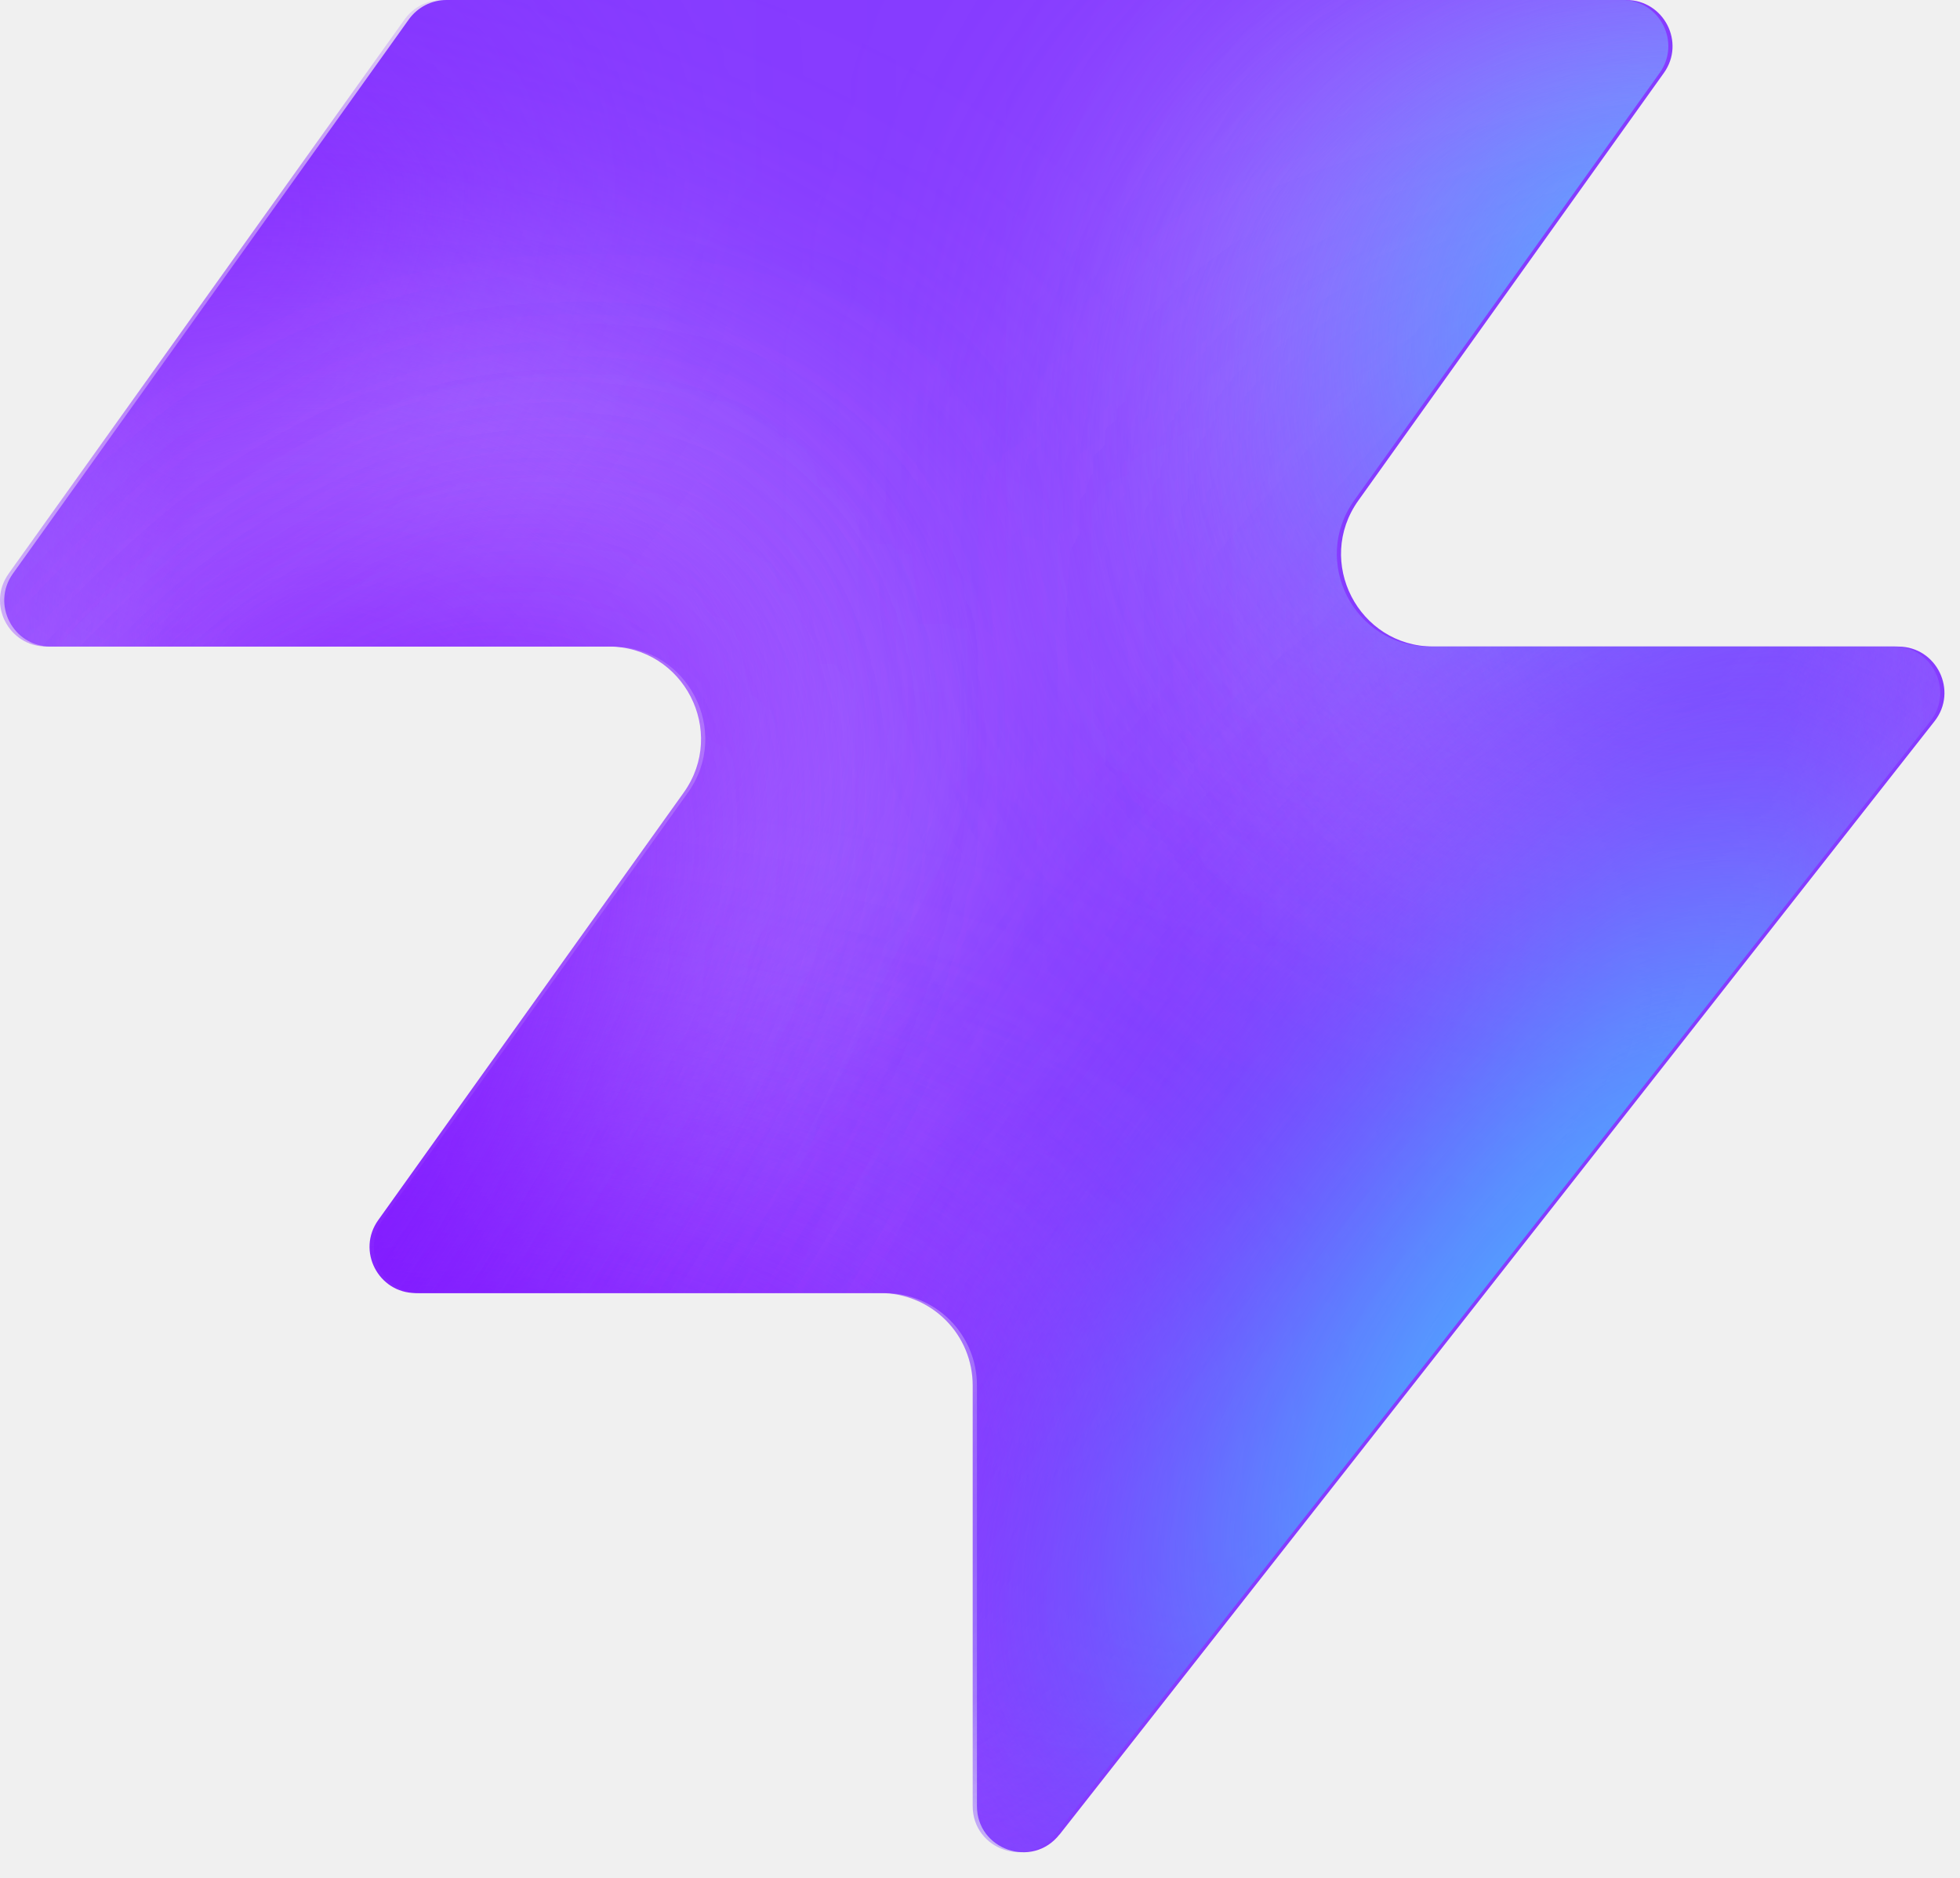
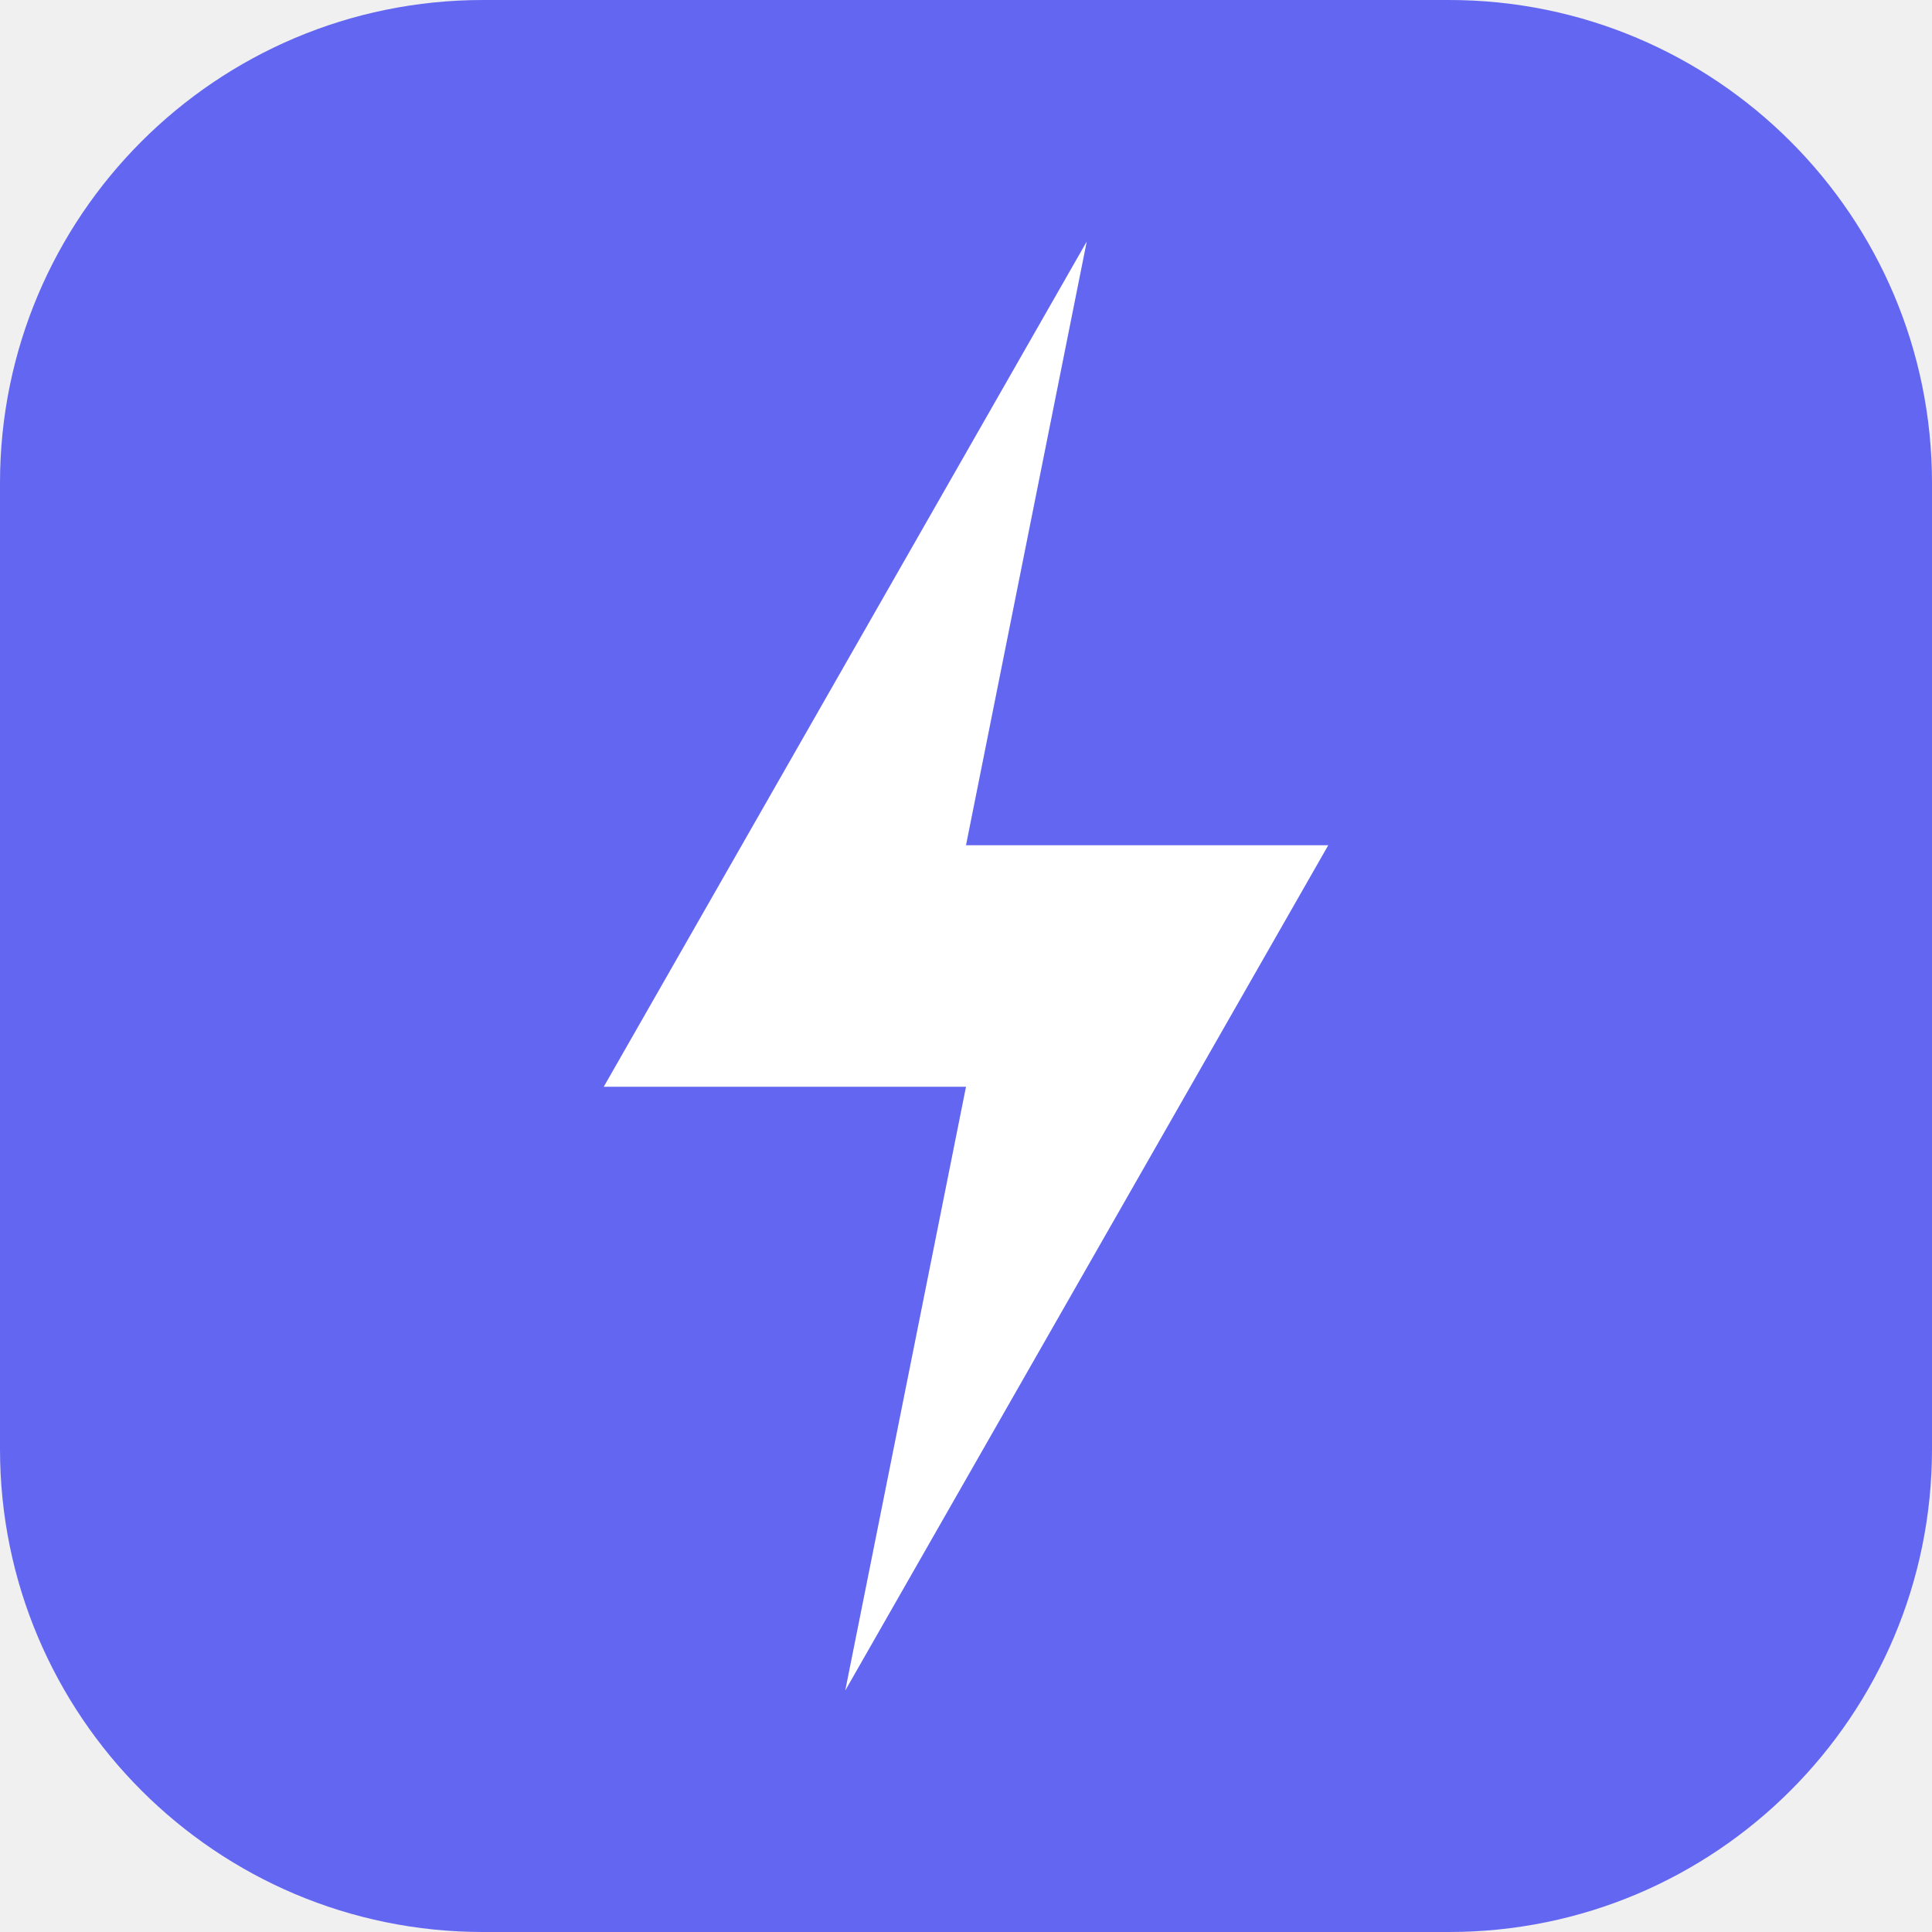
- <svg xmlns="http://www.w3.org/2000/svg" width="48" height="46" fill="none" viewBox="0 0 48 46">
-   <path fill="#863bff" d="M25.946 44.938c-.664.845-2.021.375-2.021-.698V33.937a2.26 2.26 0 0 0-2.262-2.262H10.287c-.92 0-1.456-1.04-.92-1.788l7.48-10.471c1.07-1.497 0-3.578-1.842-3.578H1.237c-.92 0-1.456-1.04-.92-1.788L10.013.474c.214-.297.556-.474.92-.474h28.894c.92 0 1.456 1.04.92 1.788l-7.48 10.471c-1.07 1.498 0 3.579 1.842 3.579h11.377c.943 0 1.473 1.088.89 1.83L25.947 44.94z" style="fill:#863bff;fill:color(display-p3 .525 .23 1);fill-opacity:1" />
-   <mask id="a" width="48" height="46" x="0" y="0" maskUnits="userSpaceOnUse" style="mask-type:alpha">
-     <path fill="#000" d="M25.842 44.938c-.664.844-2.021.375-2.021-.698V33.937a2.26 2.26 0 0 0-2.262-2.262H10.183c-.92 0-1.456-1.04-.92-1.788l7.48-10.471c1.07-1.498 0-3.579-1.842-3.579H1.133c-.92 0-1.456-1.04-.92-1.787L9.91.473c.214-.297.556-.474.92-.474h28.894c.92 0 1.456 1.04.92 1.788l-7.48 10.471c-1.07 1.498 0 3.578 1.842 3.578h11.377c.943 0 1.473 1.088.89 1.832L25.843 44.94z" style="fill:#000;fill-opacity:1" />
-   </mask>
-   <g mask="url(#a)">
-     <g filter="url(#b)">
-       <ellipse cx="5.508" cy="14.704" fill="#ede6ff" rx="5.508" ry="14.704" style="fill:#ede6ff;fill:color(display-p3 .927 .903 1);fill-opacity:1" transform="matrix(.00324 1 1 -.00324 -4.47 31.516)" />
-     </g>
-     <g filter="url(#c)">
-       <ellipse cx="10.399" cy="29.851" fill="#ede6ff" rx="10.399" ry="29.851" style="fill:#ede6ff;fill:color(display-p3 .927 .903 1);fill-opacity:1" transform="matrix(.00324 1 1 -.00324 -39.328 7.883)" />
-     </g>
-     <g filter="url(#d)">
-       <ellipse cx="5.508" cy="30.487" fill="#7e14ff" rx="5.508" ry="30.487" style="fill:#7e14ff;fill:color(display-p3 .492 .077 1);fill-opacity:1" transform="rotate(89.814 -25.913 -14.639)scale(1 -1)" />
-     </g>
-     <g filter="url(#e)">
-       <ellipse cx="5.508" cy="30.599" fill="#7e14ff" rx="5.508" ry="30.599" style="fill:#7e14ff;fill:color(display-p3 .492 .077 1);fill-opacity:1" transform="rotate(89.814 -32.644 -3.334)scale(1 -1)" />
-     </g>
-     <g filter="url(#f)">
-       <ellipse cx="5.508" cy="30.599" fill="#7e14ff" rx="5.508" ry="30.599" style="fill:#7e14ff;fill:color(display-p3 .492 .077 1);fill-opacity:1" transform="matrix(.00324 1 1 -.00324 -34.34 30.47)" />
-     </g>
-     <g filter="url(#g)">
-       <ellipse cx="14.072" cy="22.078" fill="#ede6ff" rx="14.072" ry="22.078" style="fill:#ede6ff;fill:color(display-p3 .927 .903 1);fill-opacity:1" transform="rotate(93.35 24.506 48.493)scale(-1 1)" />
-     </g>
-     <g filter="url(#h)">
-       <ellipse cx="3.47" cy="21.501" fill="#7e14ff" rx="3.47" ry="21.501" style="fill:#7e14ff;fill:color(display-p3 .492 .077 1);fill-opacity:1" transform="rotate(89.009 28.708 47.59)scale(-1 1)" />
-     </g>
-     <g filter="url(#i)">
-       <ellipse cx="3.47" cy="21.501" fill="#7e14ff" rx="3.47" ry="21.501" style="fill:#7e14ff;fill:color(display-p3 .492 .077 1);fill-opacity:1" transform="rotate(89.009 28.708 47.59)scale(-1 1)" />
-     </g>
-     <g filter="url(#j)">
-       <ellipse cx=".387" cy="8.972" fill="#7e14ff" rx="4.407" ry="29.108" style="fill:#7e14ff;fill:color(display-p3 .492 .077 1);fill-opacity:1" transform="rotate(39.51 .387 8.972)" />
-     </g>
-     <g filter="url(#k)">
-       <ellipse cx="47.523" cy="-6.092" fill="#7e14ff" rx="4.407" ry="29.108" style="fill:#7e14ff;fill:color(display-p3 .492 .077 1);fill-opacity:1" transform="rotate(37.892 47.523 -6.092)" />
-     </g>
-     <g filter="url(#l)">
-       <ellipse cx="41.412" cy="6.333" fill="#47bfff" rx="5.971" ry="9.665" style="fill:#47bfff;fill:color(display-p3 .28 .748 1);fill-opacity:1" transform="rotate(37.892 41.412 6.333)" />
-     </g>
-     <g filter="url(#m)">
-       <ellipse cx="-1.879" cy="38.332" fill="#7e14ff" rx="4.407" ry="29.108" style="fill:#7e14ff;fill:color(display-p3 .492 .077 1);fill-opacity:1" transform="rotate(37.892 -1.88 38.332)" />
-     </g>
-     <g filter="url(#n)">
-       <ellipse cx="-1.879" cy="38.332" fill="#7e14ff" rx="4.407" ry="29.108" style="fill:#7e14ff;fill:color(display-p3 .492 .077 1);fill-opacity:1" transform="rotate(37.892 -1.88 38.332)" />
-     </g>
-     <g filter="url(#o)">
-       <ellipse cx="35.651" cy="29.907" fill="#7e14ff" rx="4.407" ry="29.108" style="fill:#7e14ff;fill:color(display-p3 .492 .077 1);fill-opacity:1" transform="rotate(37.892 35.651 29.907)" />
-     </g>
-     <g filter="url(#p)">
-       <ellipse cx="38.418" cy="32.4" fill="#47bfff" rx="5.971" ry="15.297" style="fill:#47bfff;fill:color(display-p3 .28 .748 1);fill-opacity:1" transform="rotate(37.892 38.418 32.4)" />
-     </g>
-   </g>
-   <defs>
-     <filter id="b" width="60.045" height="41.654" x="-19.77" y="16.149" color-interpolation-filters="sRGB" filterUnits="userSpaceOnUse">
-       <feFlood flood-opacity="0" result="BackgroundImageFix" />
-       <feBlend in="SourceGraphic" in2="BackgroundImageFix" result="shape" />
-       <feGaussianBlur result="effect1_foregroundBlur_2002_17158" stdDeviation="7.659" />
-     </filter>
-     <filter id="c" width="90.34" height="51.437" x="-54.613" y="-7.533" color-interpolation-filters="sRGB" filterUnits="userSpaceOnUse">
-       <feFlood flood-opacity="0" result="BackgroundImageFix" />
-       <feBlend in="SourceGraphic" in2="BackgroundImageFix" result="shape" />
-       <feGaussianBlur result="effect1_foregroundBlur_2002_17158" stdDeviation="7.659" />
-     </filter>
-     <filter id="d" width="79.355" height="29.4" x="-49.64" y="2.03" color-interpolation-filters="sRGB" filterUnits="userSpaceOnUse">
-       <feFlood flood-opacity="0" result="BackgroundImageFix" />
-       <feBlend in="SourceGraphic" in2="BackgroundImageFix" result="shape" />
-       <feGaussianBlur result="effect1_foregroundBlur_2002_17158" stdDeviation="4.596" />
-     </filter>
-     <filter id="e" width="79.579" height="29.4" x="-45.045" y="20.029" color-interpolation-filters="sRGB" filterUnits="userSpaceOnUse">
-       <feFlood flood-opacity="0" result="BackgroundImageFix" />
-       <feBlend in="SourceGraphic" in2="BackgroundImageFix" result="shape" />
-       <feGaussianBlur result="effect1_foregroundBlur_2002_17158" stdDeviation="4.596" />
-     </filter>
-     <filter id="f" width="79.579" height="29.4" x="-43.513" y="21.178" color-interpolation-filters="sRGB" filterUnits="userSpaceOnUse">
-       <feFlood flood-opacity="0" result="BackgroundImageFix" />
-       <feBlend in="SourceGraphic" in2="BackgroundImageFix" result="shape" />
-       <feGaussianBlur result="effect1_foregroundBlur_2002_17158" stdDeviation="4.596" />
-     </filter>
-     <filter id="g" width="74.749" height="58.852" x="15.756" y="-17.901" color-interpolation-filters="sRGB" filterUnits="userSpaceOnUse">
-       <feFlood flood-opacity="0" result="BackgroundImageFix" />
-       <feBlend in="SourceGraphic" in2="BackgroundImageFix" result="shape" />
-       <feGaussianBlur result="effect1_foregroundBlur_2002_17158" stdDeviation="7.659" />
-     </filter>
-     <filter id="h" width="61.377" height="25.362" x="23.548" y="2.284" color-interpolation-filters="sRGB" filterUnits="userSpaceOnUse">
-       <feFlood flood-opacity="0" result="BackgroundImageFix" />
-       <feBlend in="SourceGraphic" in2="BackgroundImageFix" result="shape" />
-       <feGaussianBlur result="effect1_foregroundBlur_2002_17158" stdDeviation="4.596" />
-     </filter>
-     <filter id="i" width="61.377" height="25.362" x="23.548" y="2.284" color-interpolation-filters="sRGB" filterUnits="userSpaceOnUse">
-       <feFlood flood-opacity="0" result="BackgroundImageFix" />
-       <feBlend in="SourceGraphic" in2="BackgroundImageFix" result="shape" />
-       <feGaussianBlur result="effect1_foregroundBlur_2002_17158" stdDeviation="4.596" />
-     </filter>
-     <filter id="j" width="56.045" height="63.649" x="-27.636" y="-22.853" color-interpolation-filters="sRGB" filterUnits="userSpaceOnUse">
-       <feFlood flood-opacity="0" result="BackgroundImageFix" />
-       <feBlend in="SourceGraphic" in2="BackgroundImageFix" result="shape" />
-       <feGaussianBlur result="effect1_foregroundBlur_2002_17158" stdDeviation="4.596" />
-     </filter>
-     <filter id="k" width="54.814" height="64.646" x="20.116" y="-38.415" color-interpolation-filters="sRGB" filterUnits="userSpaceOnUse">
-       <feFlood flood-opacity="0" result="BackgroundImageFix" />
-       <feBlend in="SourceGraphic" in2="BackgroundImageFix" result="shape" />
-       <feGaussianBlur result="effect1_foregroundBlur_2002_17158" stdDeviation="4.596" />
-     </filter>
-     <filter id="l" width="33.541" height="35.313" x="24.641" y="-11.323" color-interpolation-filters="sRGB" filterUnits="userSpaceOnUse">
-       <feFlood flood-opacity="0" result="BackgroundImageFix" />
-       <feBlend in="SourceGraphic" in2="BackgroundImageFix" result="shape" />
-       <feGaussianBlur result="effect1_foregroundBlur_2002_17158" stdDeviation="4.596" />
-     </filter>
-     <filter id="m" width="54.814" height="64.646" x="-29.286" y="6.009" color-interpolation-filters="sRGB" filterUnits="userSpaceOnUse">
-       <feFlood flood-opacity="0" result="BackgroundImageFix" />
-       <feBlend in="SourceGraphic" in2="BackgroundImageFix" result="shape" />
-       <feGaussianBlur result="effect1_foregroundBlur_2002_17158" stdDeviation="4.596" />
-     </filter>
-     <filter id="n" width="54.814" height="64.646" x="-29.286" y="6.009" color-interpolation-filters="sRGB" filterUnits="userSpaceOnUse">
-       <feFlood flood-opacity="0" result="BackgroundImageFix" />
-       <feBlend in="SourceGraphic" in2="BackgroundImageFix" result="shape" />
-       <feGaussianBlur result="effect1_foregroundBlur_2002_17158" stdDeviation="4.596" />
-     </filter>
-     <filter id="o" width="54.814" height="64.646" x="8.244" y="-2.416" color-interpolation-filters="sRGB" filterUnits="userSpaceOnUse">
-       <feFlood flood-opacity="0" result="BackgroundImageFix" />
-       <feBlend in="SourceGraphic" in2="BackgroundImageFix" result="shape" />
-       <feGaussianBlur result="effect1_foregroundBlur_2002_17158" stdDeviation="4.596" />
-     </filter>
-     <filter id="p" width="39.409" height="43.623" x="18.713" y="10.588" color-interpolation-filters="sRGB" filterUnits="userSpaceOnUse">
-       <feFlood flood-opacity="0" result="BackgroundImageFix" />
-       <feBlend in="SourceGraphic" in2="BackgroundImageFix" result="shape" />
-       <feGaussianBlur result="effect1_foregroundBlur_2002_17158" stdDeviation="4.596" />
-     </filter>
-   </defs>
+ <svg xmlns="http://www.w3.org/2000/svg" viewBox="0 0 32 32" width="32" height="32">
+   <rect width="32" height="32" rx="8" fill="#6366f1" />
+   <polygon points="18,4 10,18 16,18 14,28 22,14 16,14" fill="white" />
</svg>
